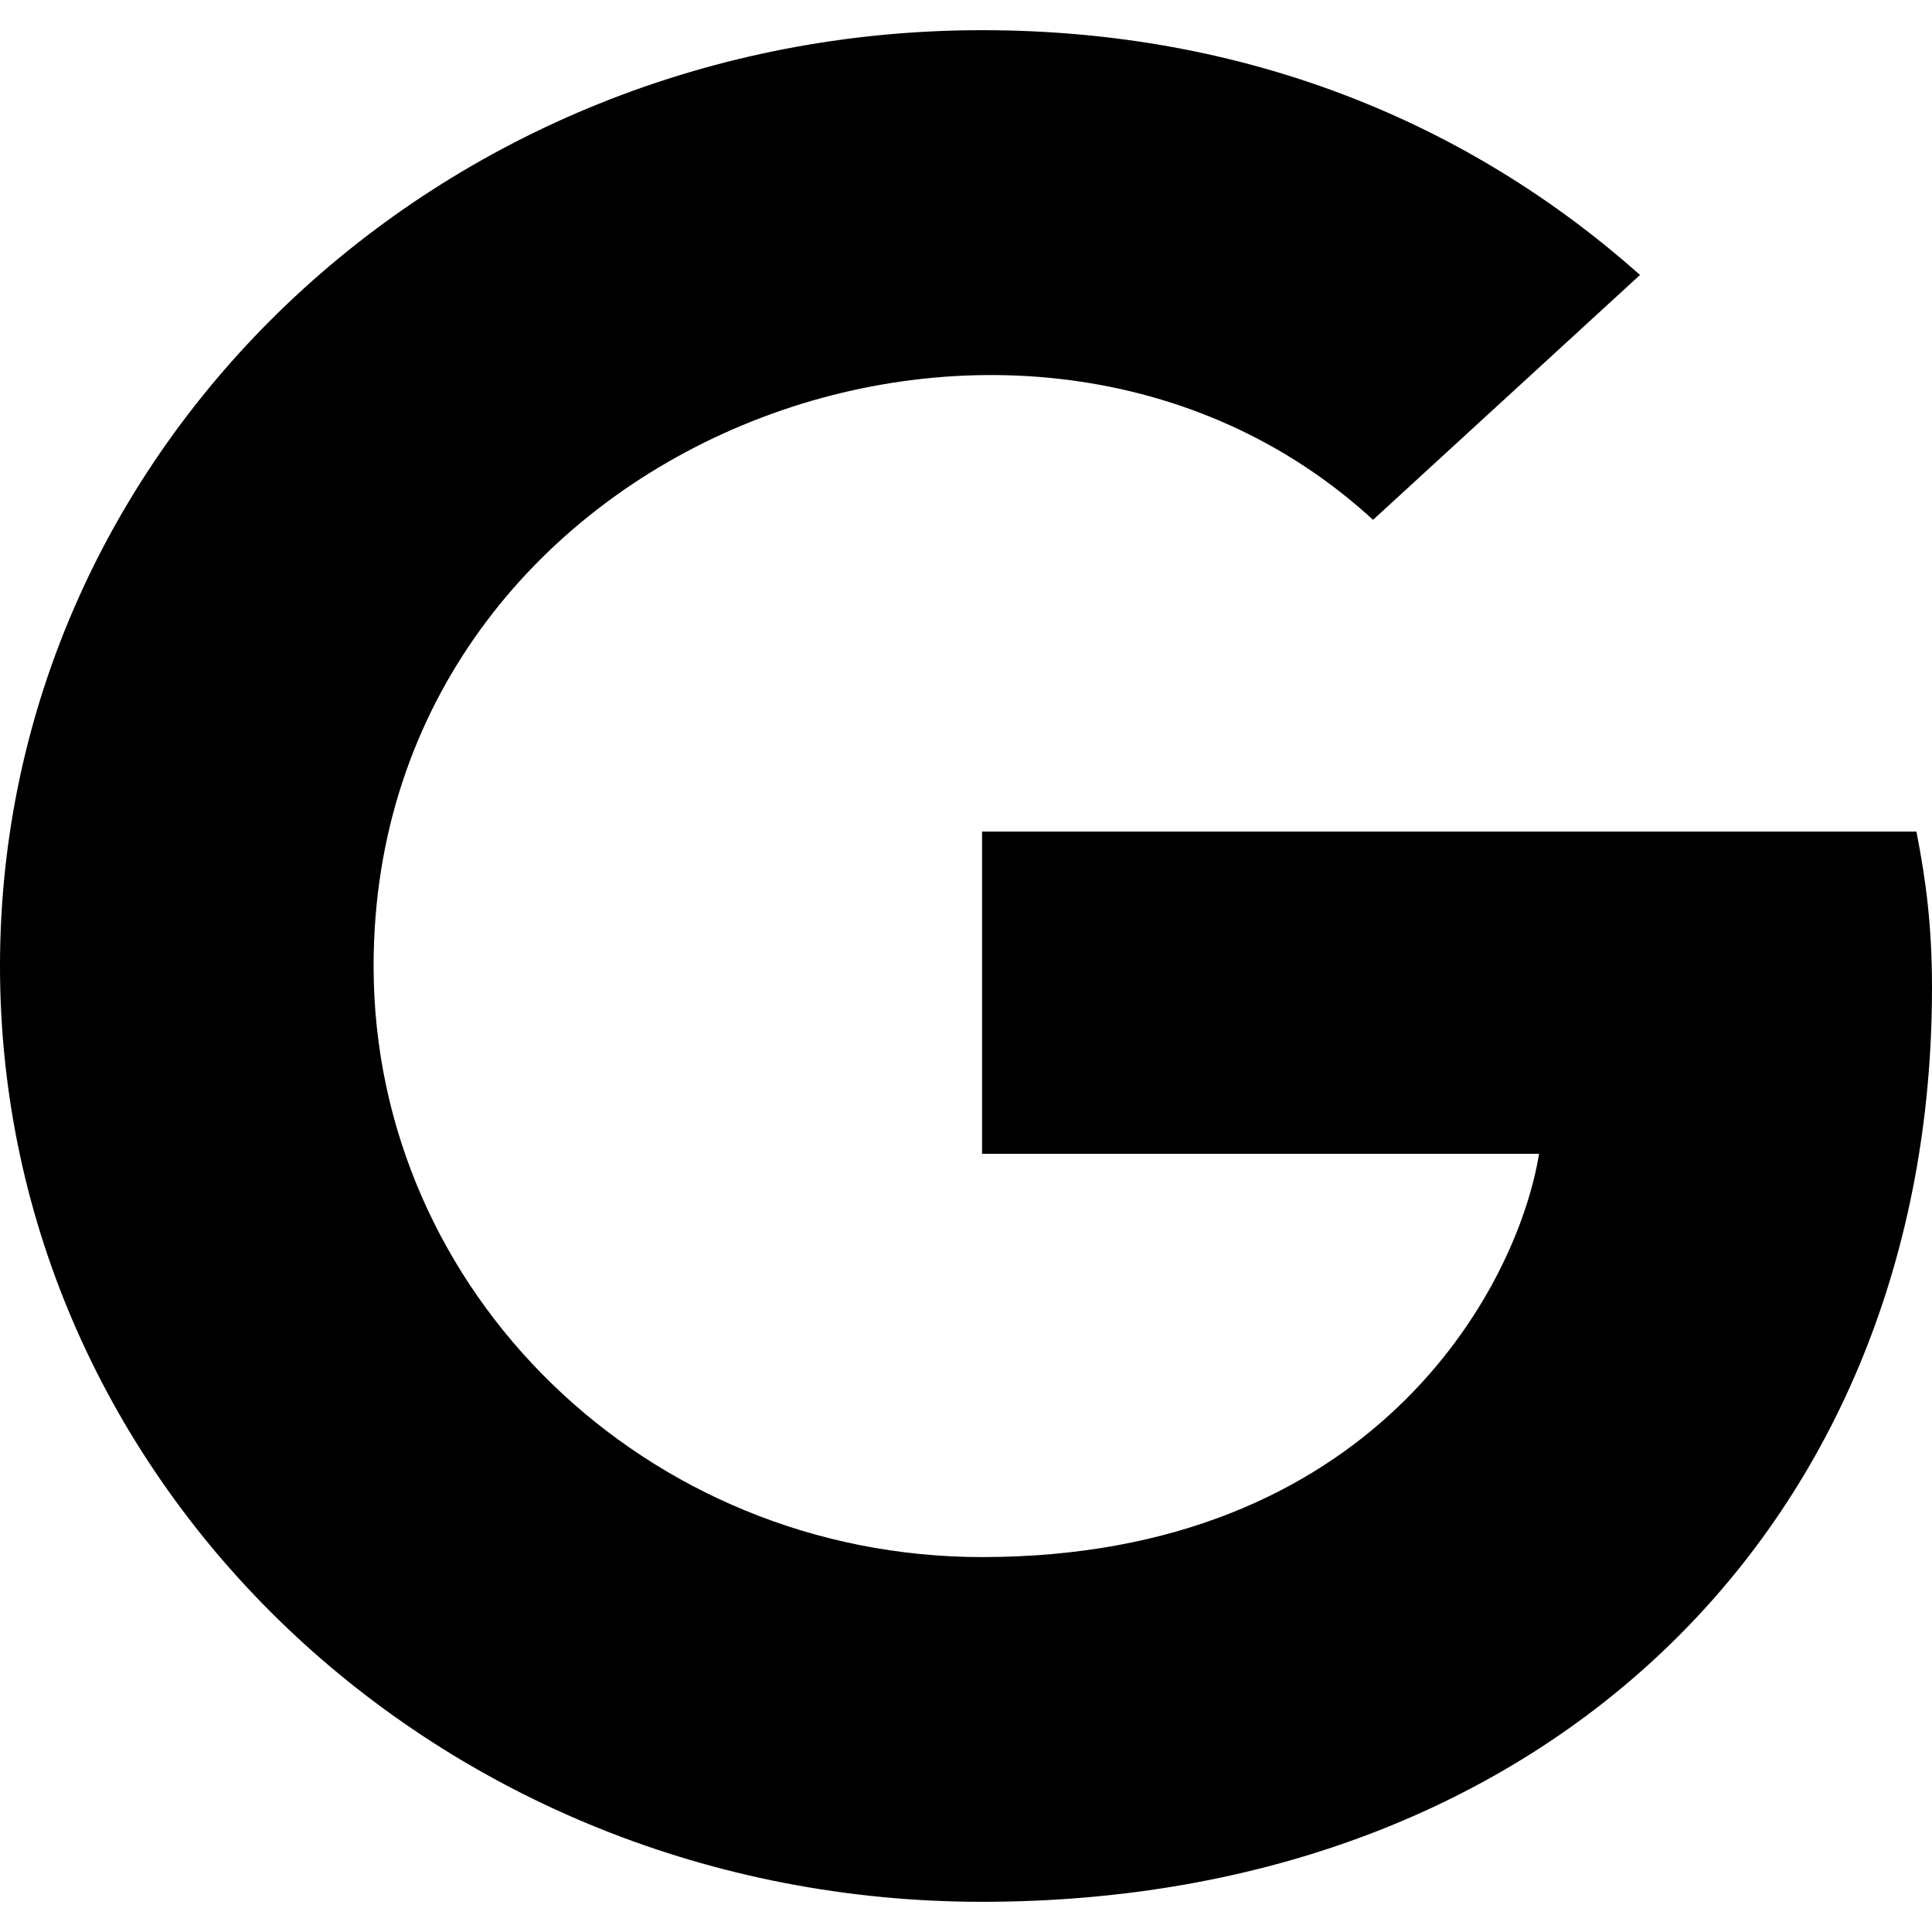
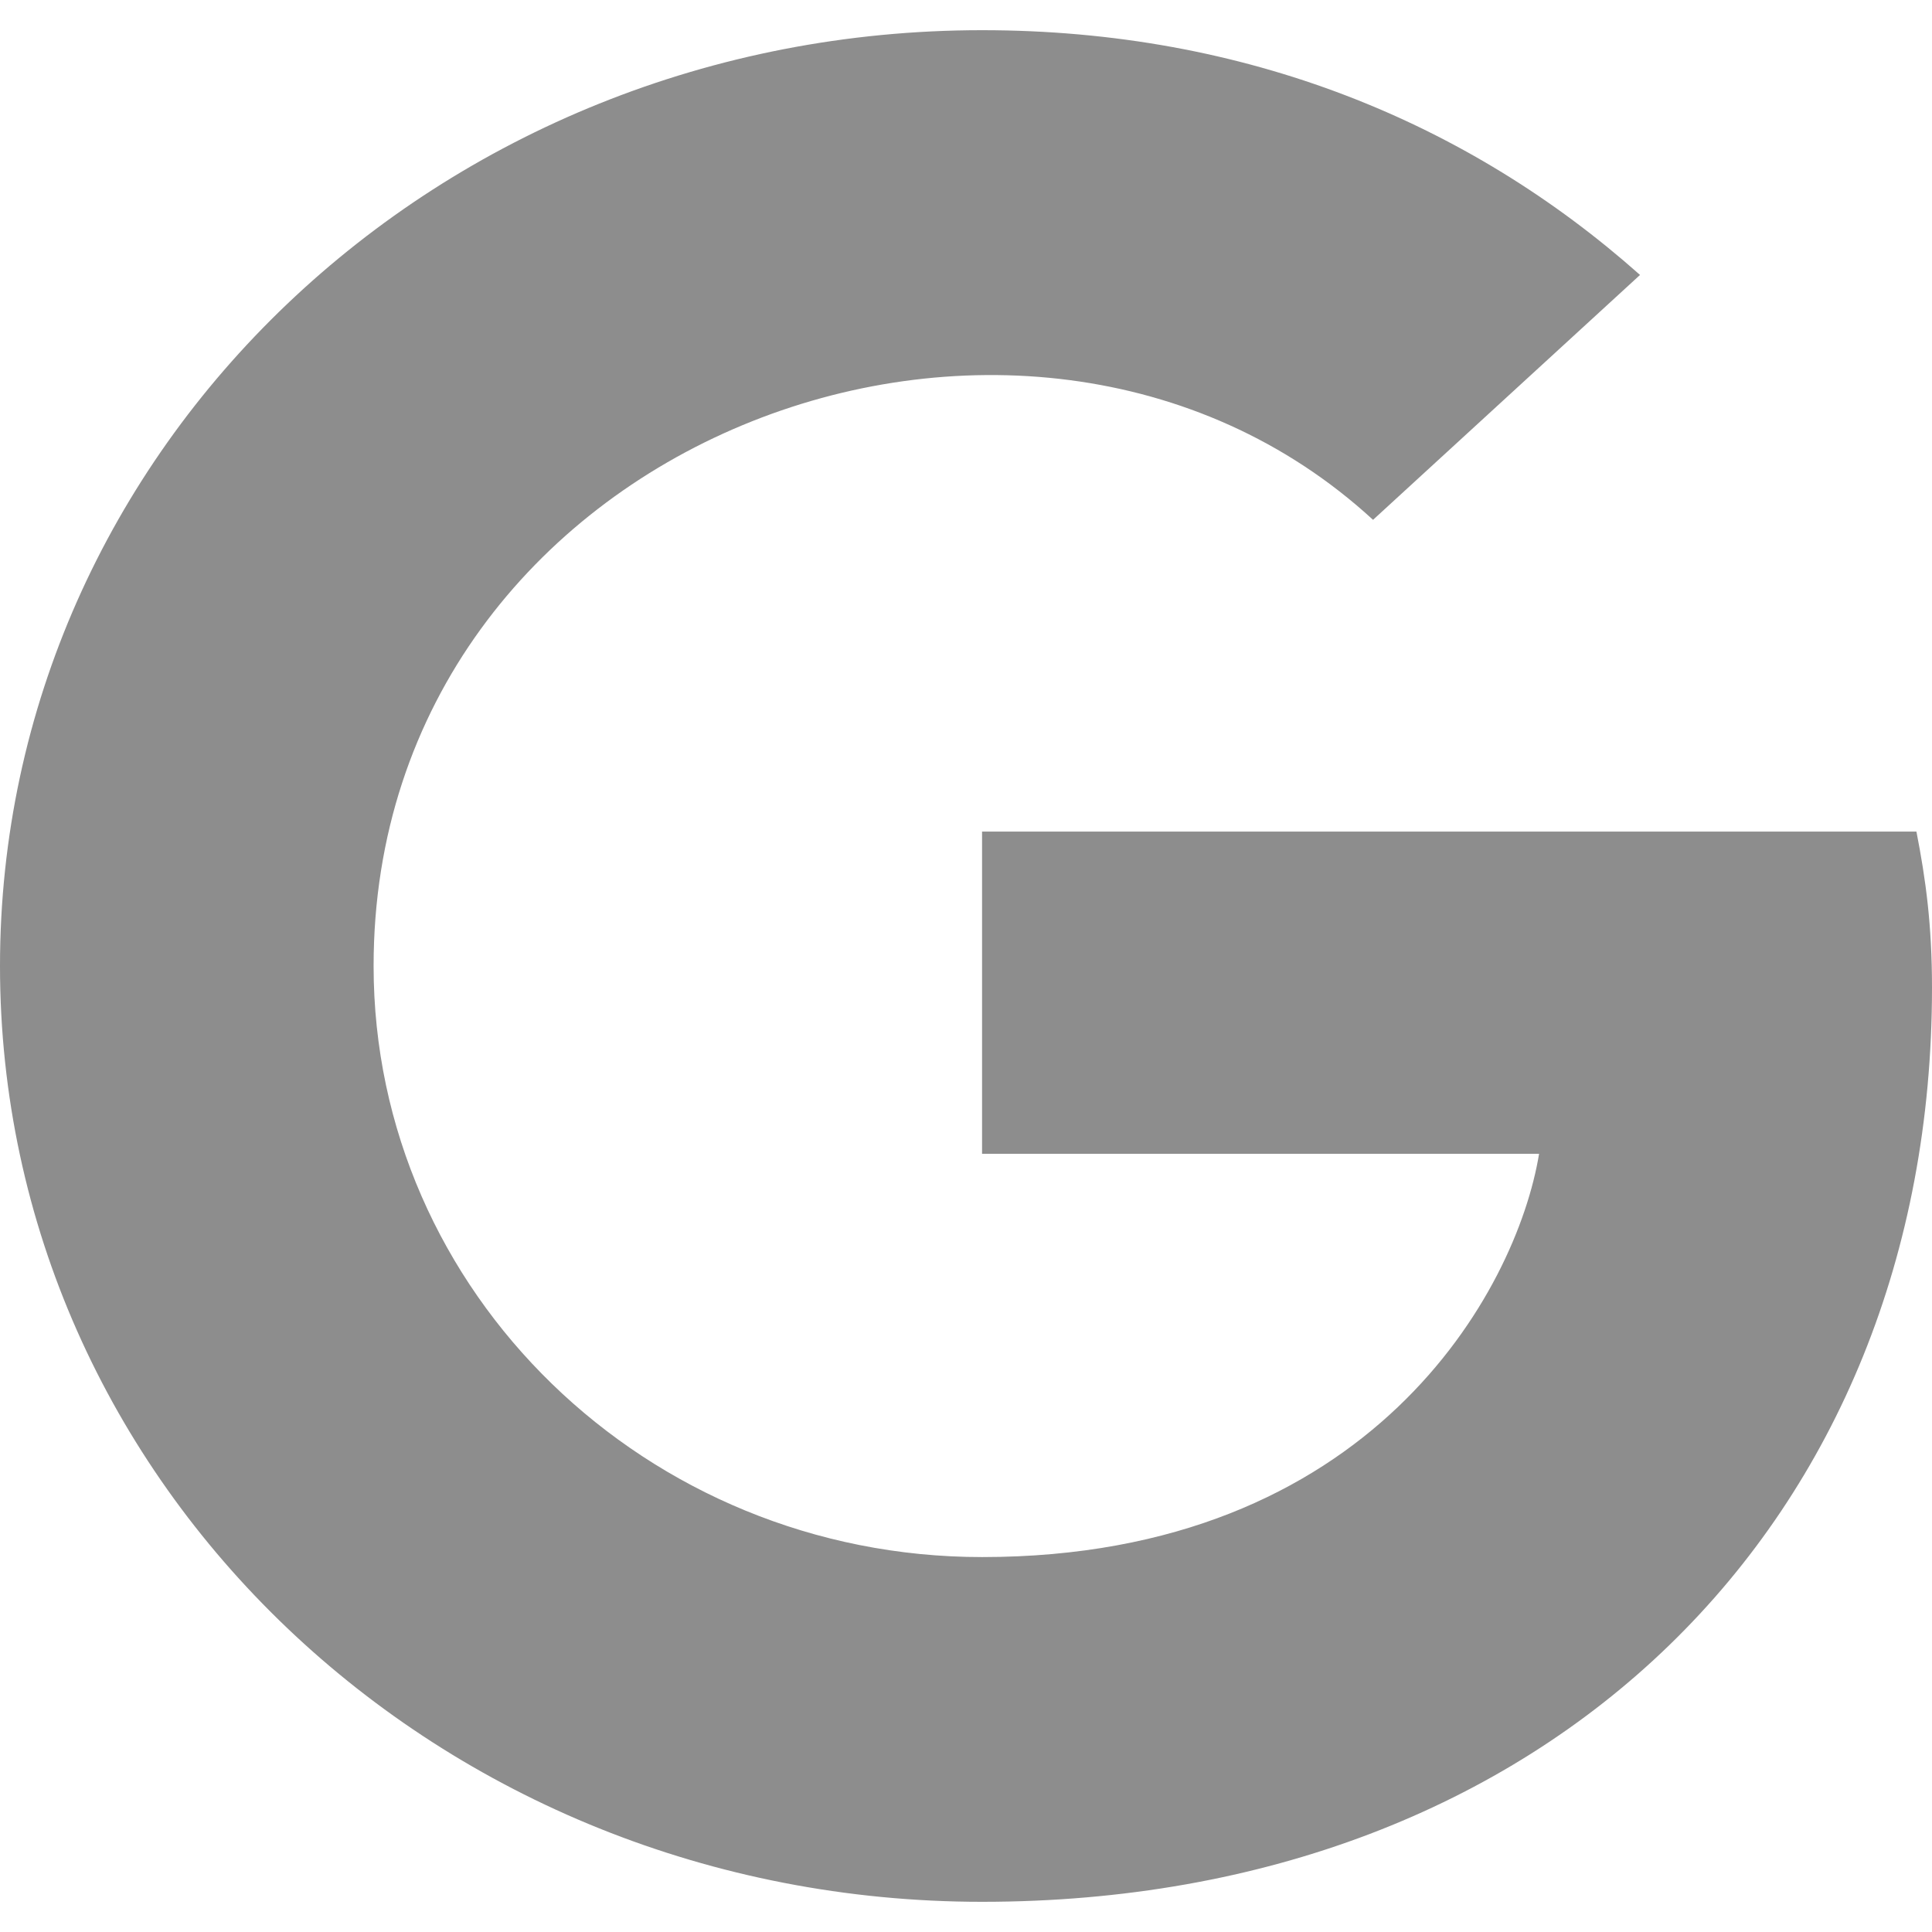
<svg xmlns="http://www.w3.org/2000/svg" width="16px" height="16px" viewBox="0 0 16 16" version="1.1">
  <g id="surface1">
-     <path style=" stroke:none;fill-rule:nonzero;fill:rgb(0%,0%,0%);fill-opacity:1;" d="M 16 8.18 C 16 12.602 12.824 15.75 8.133 15.75 C 3.633 15.75 0 12.289 0 8 C 0 3.711 3.633 0.25 8.133 0.25 C 10.32 0.25 12.164 1.016 13.582 2.277 L 11.371 4.305 C 8.477 1.645 3.094 3.645 3.094 8 C 3.094 10.703 5.355 12.895 8.133 12.895 C 11.352 12.895 12.559 10.695 12.746 9.555 L 8.133 9.555 L 8.133 6.887 L 15.871 6.887 C 15.949 7.285 16 7.664 16 8.18 Z M 16 8.18 " />
+     <path fill="#8d8d8d" d="M 16 8.18 C 16 12.602 12.824 15.75 8.133 15.75 C 3.633 15.75 0 12.289 0 8 C 0 3.711 3.633 0.25 8.133 0.25 C 10.32 0.25 12.164 1.016 13.582 2.277 L 11.371 4.305 C 8.477 1.645 3.094 3.645 3.094 8 C 3.094 10.703 5.355 12.895 8.133 12.895 C 11.352 12.895 12.559 10.695 12.746 9.555 L 8.133 9.555 L 8.133 6.887 L 15.871 6.887 C 15.949 7.285 16 7.664 16 8.18 Z M 16 8.18 " />
  </g>
</svg>
